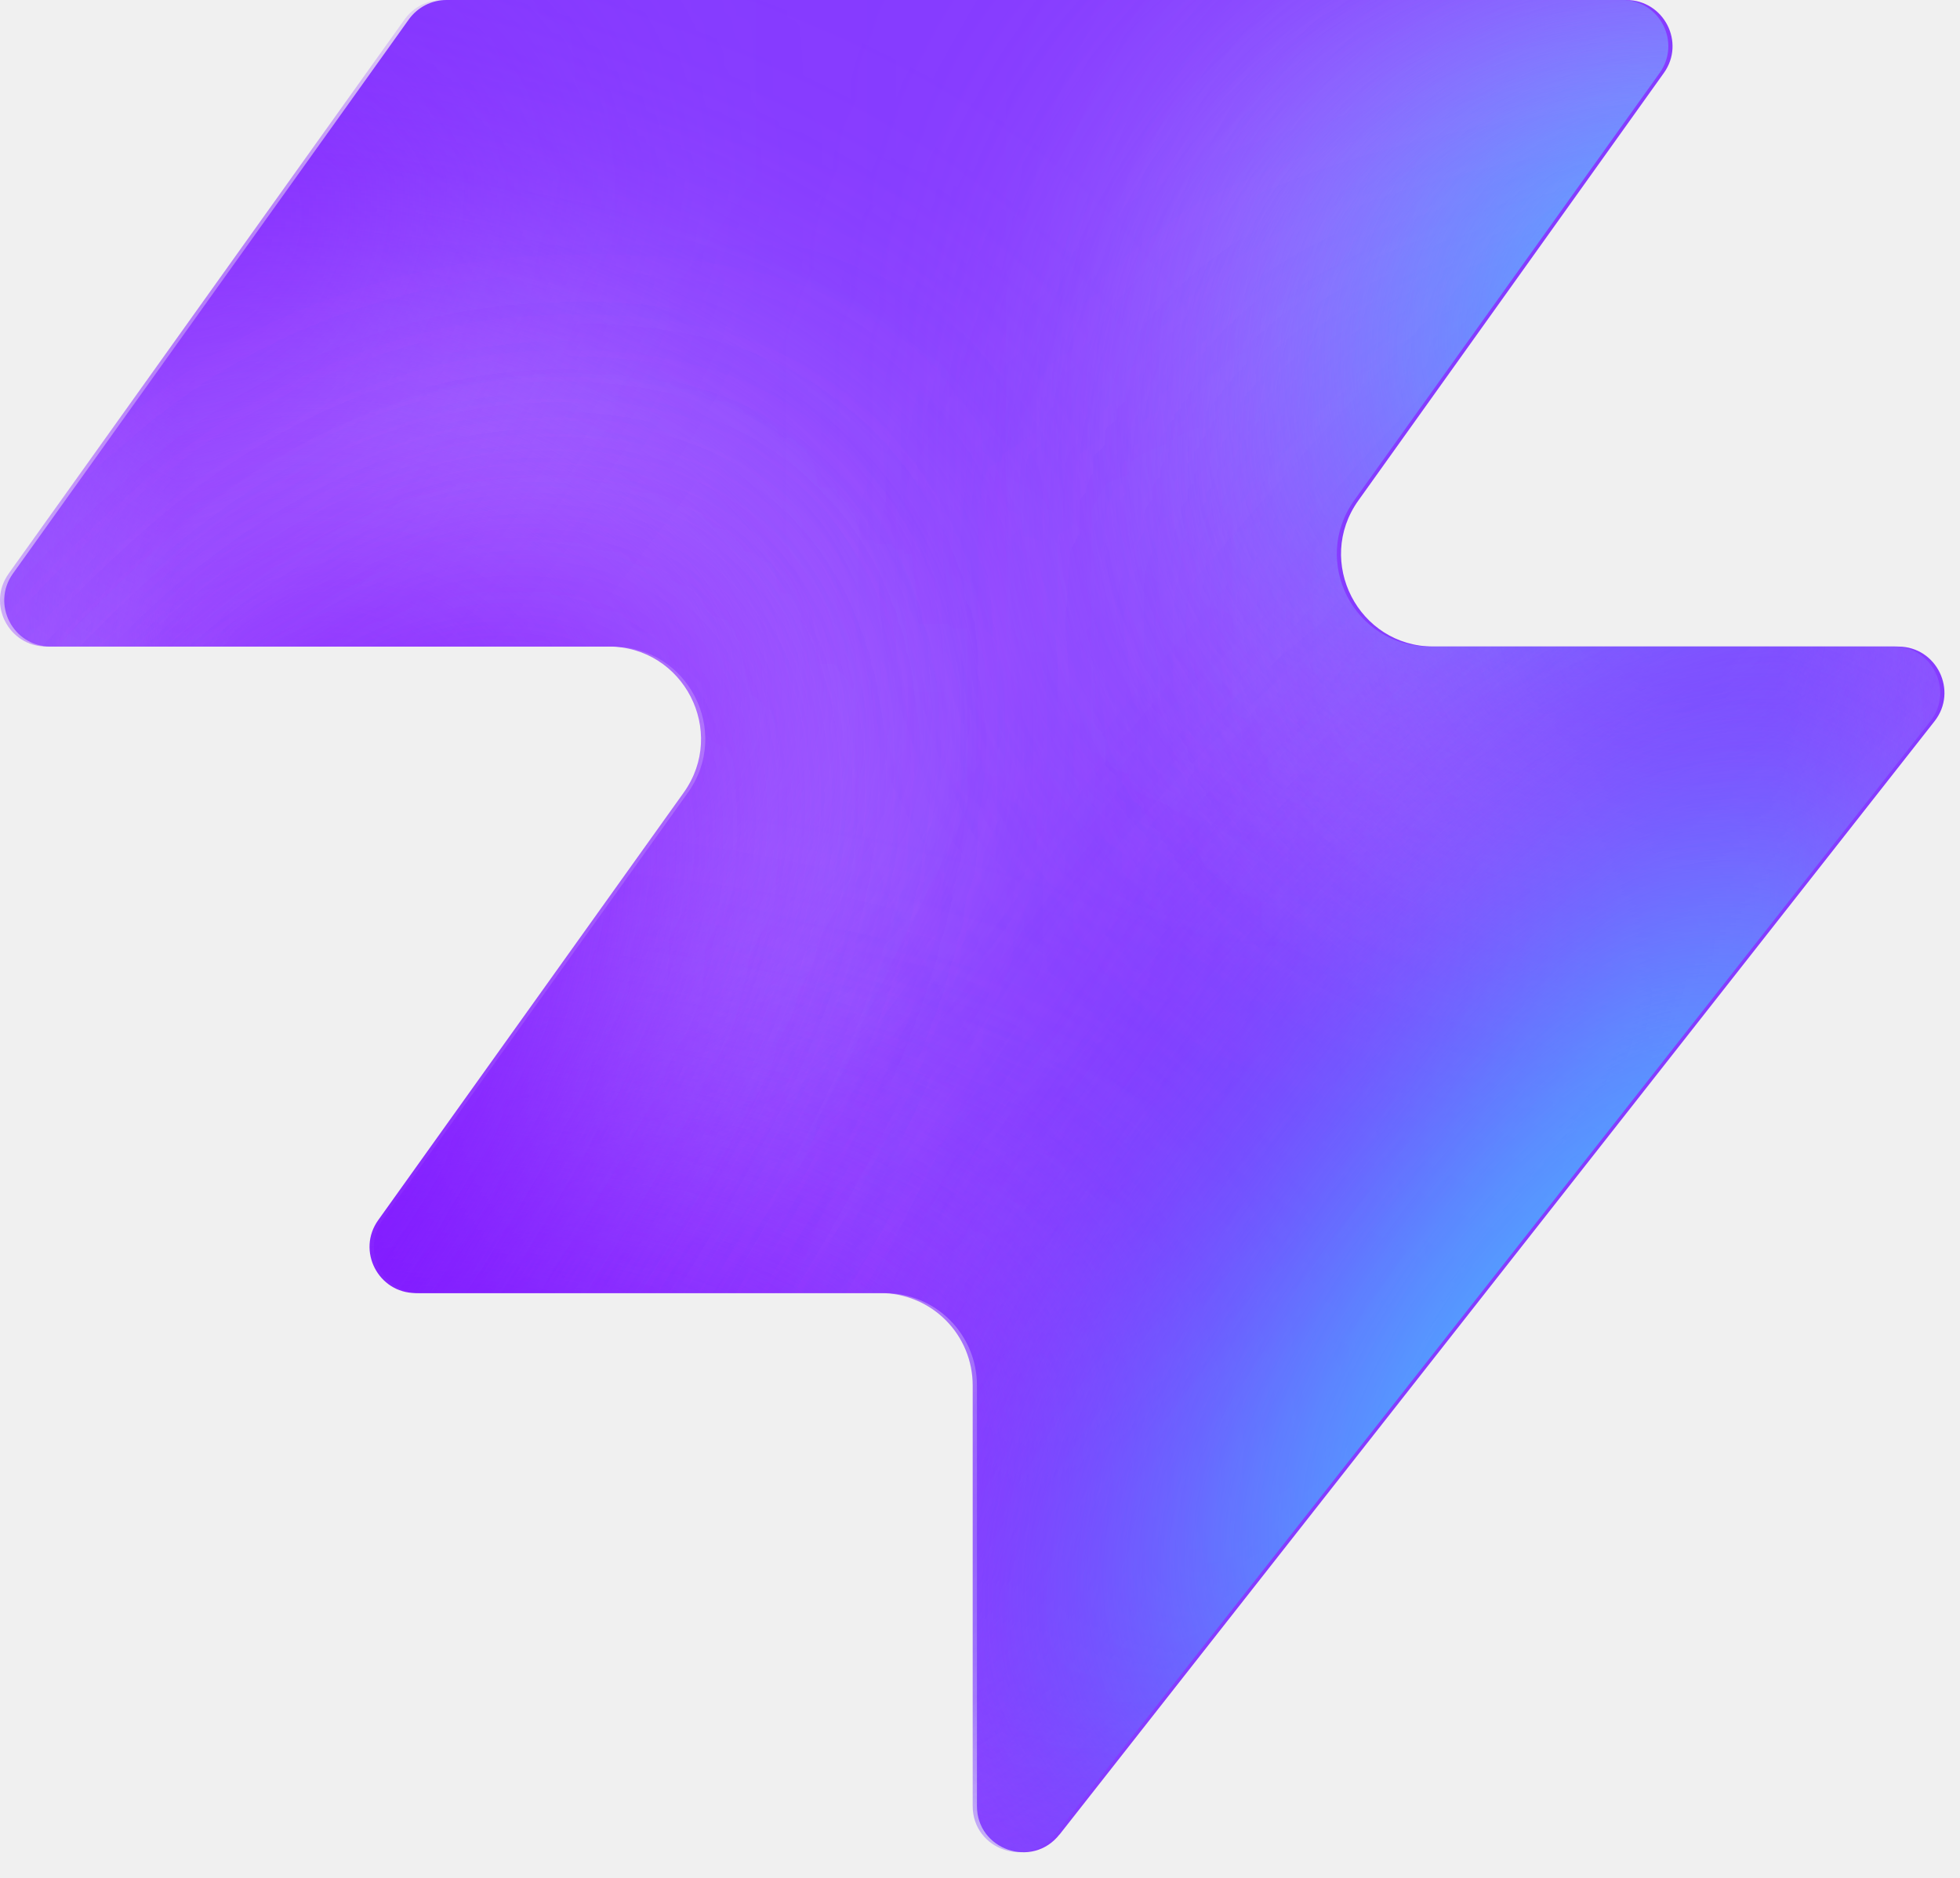
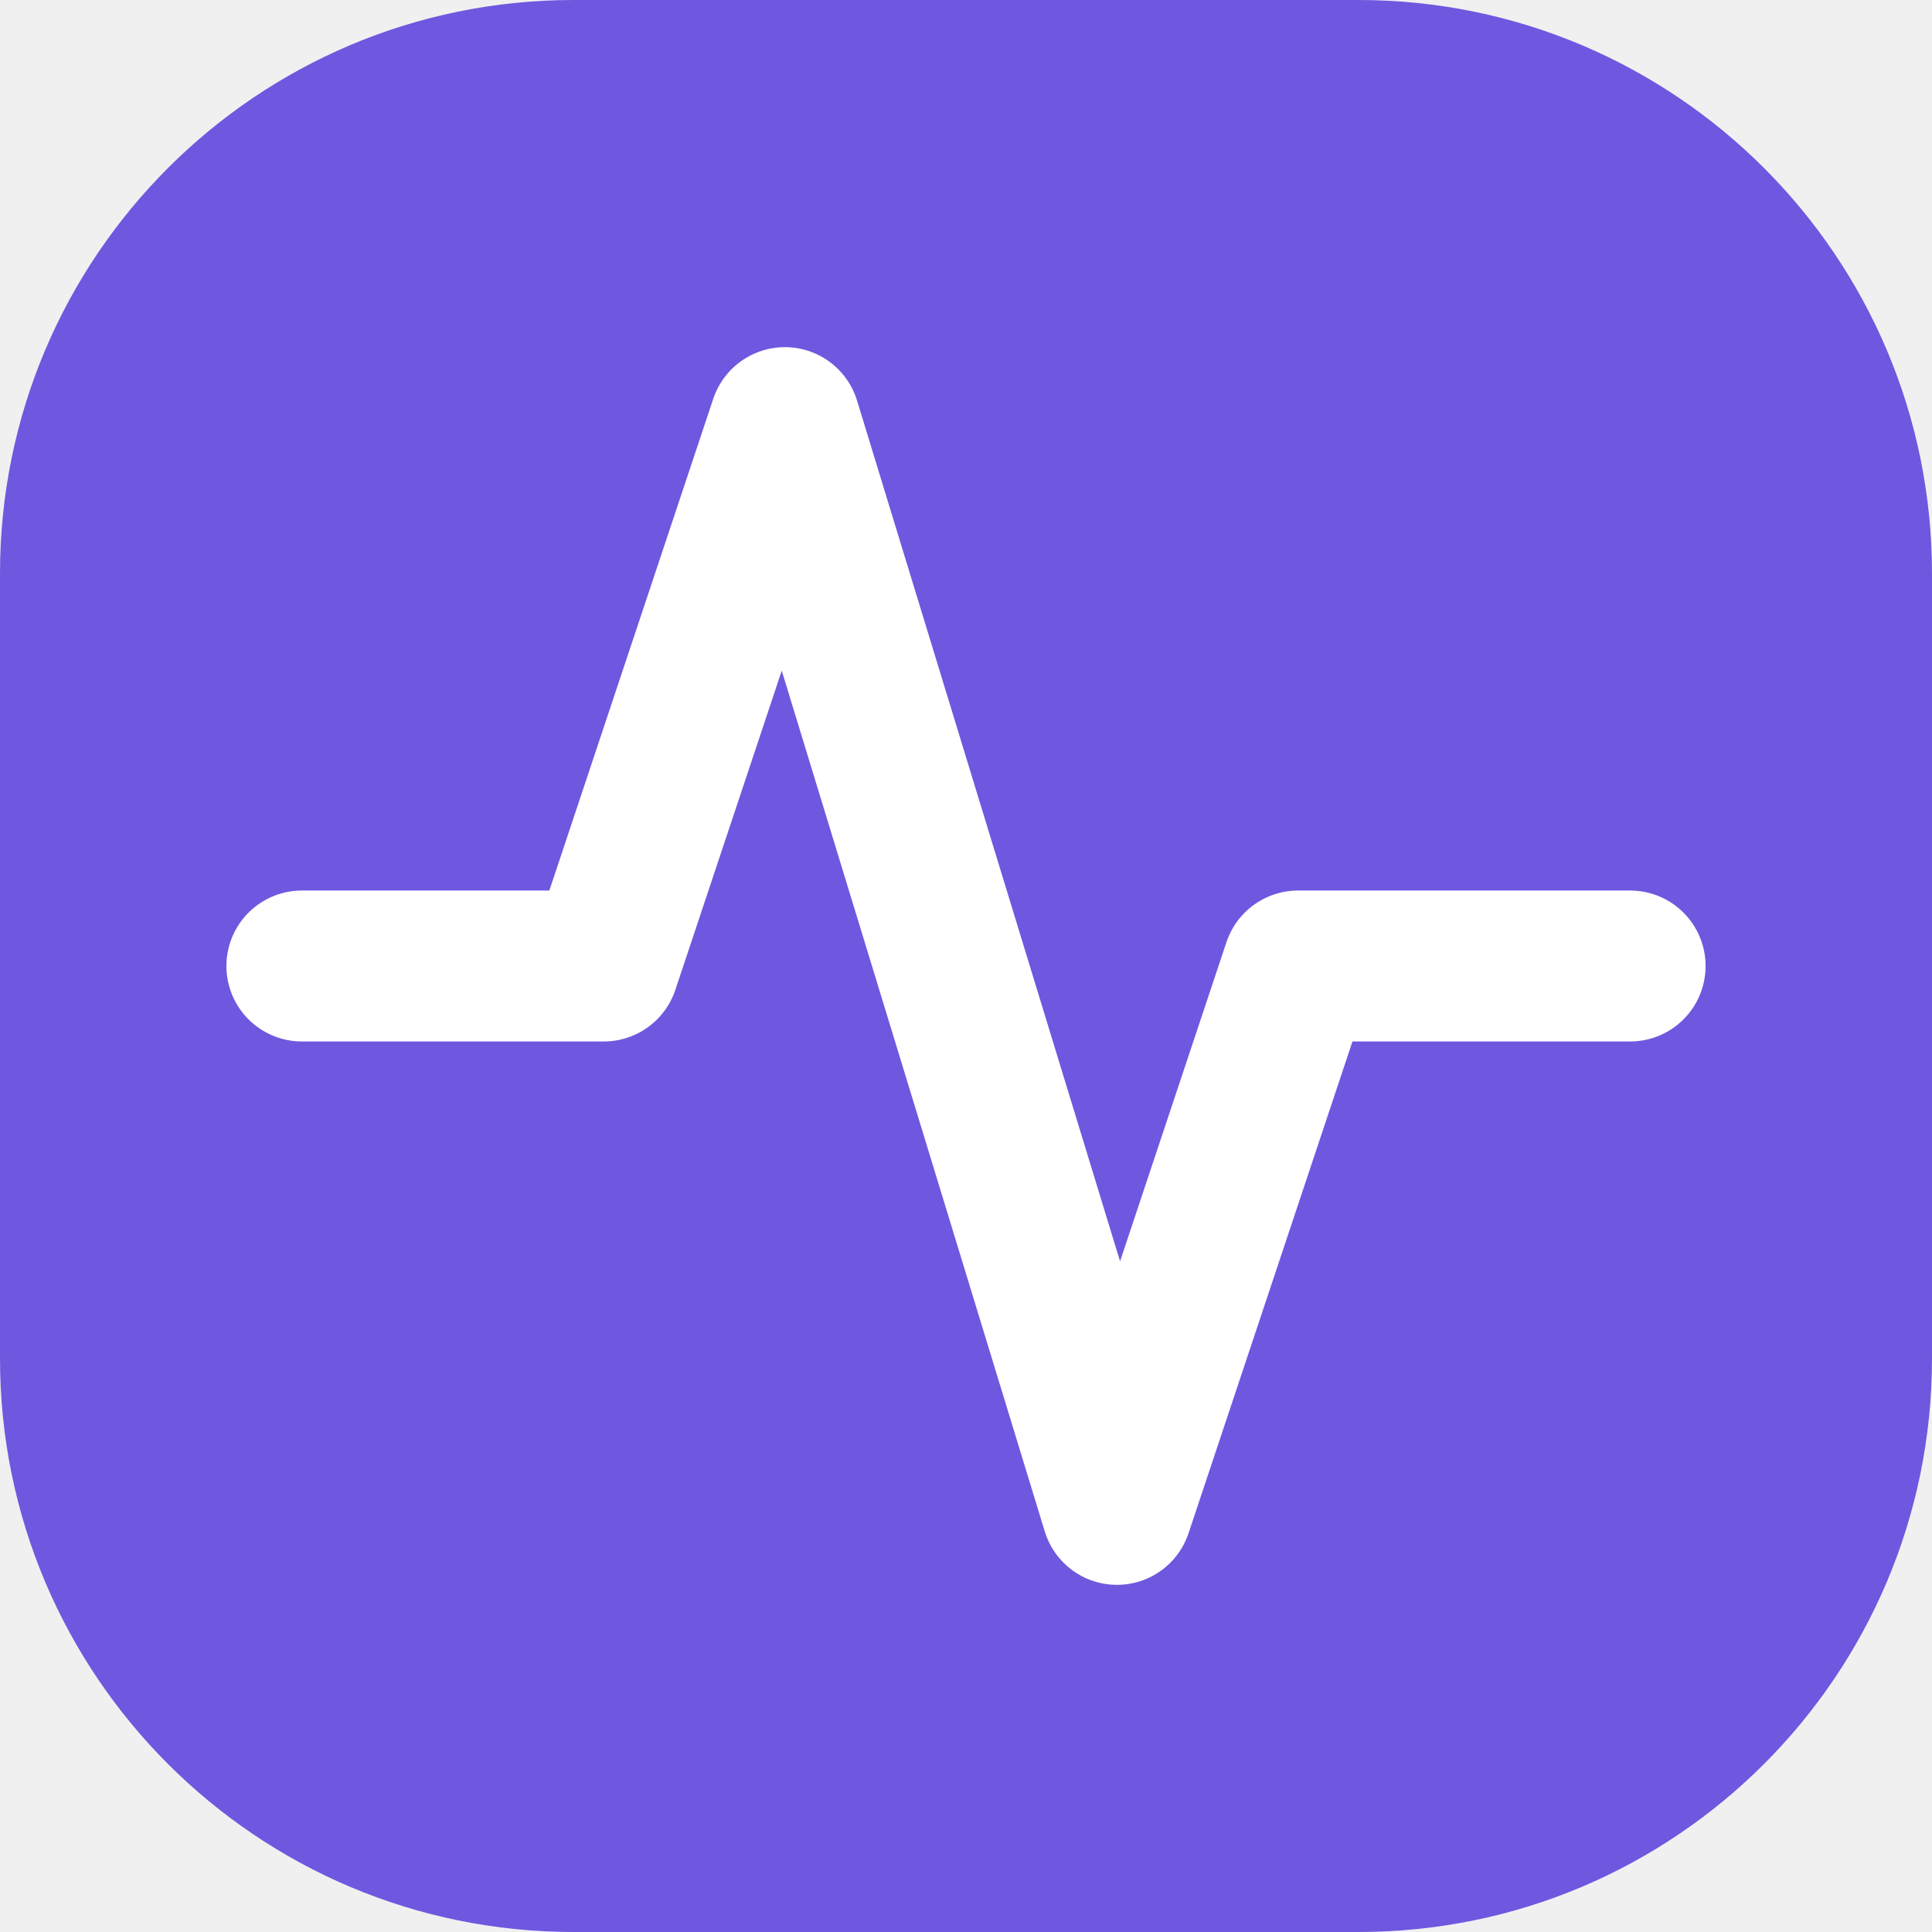
- <svg xmlns="http://www.w3.org/2000/svg" width="48" height="46" fill="none" viewBox="0 0 48 46">
-   <path fill="#863bff" d="M25.946 44.938c-.664.845-2.021.375-2.021-.698V33.937a2.26 2.26 0 0 0-2.262-2.262H10.287c-.92 0-1.456-1.04-.92-1.788l7.48-10.471c1.07-1.497 0-3.578-1.842-3.578H1.237c-.92 0-1.456-1.04-.92-1.788L10.013.474c.214-.297.556-.474.92-.474h28.894c.92 0 1.456 1.04.92 1.788l-7.48 10.471c-1.07 1.498 0 3.579 1.842 3.579h11.377c.943 0 1.473 1.088.89 1.83L25.947 44.94z" style="fill:#863bff;fill:color(display-p3 .525 .23 1);fill-opacity:1" />
-   <mask id="a" width="48" height="46" x="0" y="0" maskUnits="userSpaceOnUse" style="mask-type:alpha">
-     <path fill="#000" d="M25.842 44.938c-.664.844-2.021.375-2.021-.698V33.937a2.26 2.26 0 0 0-2.262-2.262H10.183c-.92 0-1.456-1.04-.92-1.788l7.48-10.471c1.07-1.498 0-3.579-1.842-3.579H1.133c-.92 0-1.456-1.04-.92-1.787L9.91.473c.214-.297.556-.474.92-.474h28.894c.92 0 1.456 1.04.92 1.788l-7.48 10.471c-1.07 1.498 0 3.578 1.842 3.578h11.377c.943 0 1.473 1.088.89 1.832L25.843 44.94z" style="fill:#000;fill-opacity:1" />
-   </mask>
-   <g mask="url(#a)">
-     <g filter="url(#b)">
-       <ellipse cx="5.508" cy="14.704" fill="#ede6ff" rx="5.508" ry="14.704" style="fill:#ede6ff;fill:color(display-p3 .927 .903 1);fill-opacity:1" transform="matrix(.00324 1 1 -.00324 -4.47 31.516)" />
-     </g>
-     <g filter="url(#c)">
-       <ellipse cx="10.399" cy="29.851" fill="#ede6ff" rx="10.399" ry="29.851" style="fill:#ede6ff;fill:color(display-p3 .927 .903 1);fill-opacity:1" transform="matrix(.00324 1 1 -.00324 -39.328 7.883)" />
-     </g>
-     <g filter="url(#d)">
-       <ellipse cx="5.508" cy="30.487" fill="#7e14ff" rx="5.508" ry="30.487" style="fill:#7e14ff;fill:color(display-p3 .492 .077 1);fill-opacity:1" transform="rotate(89.814 -25.913 -14.639)scale(1 -1)" />
-     </g>
-     <g filter="url(#e)">
-       <ellipse cx="5.508" cy="30.599" fill="#7e14ff" rx="5.508" ry="30.599" style="fill:#7e14ff;fill:color(display-p3 .492 .077 1);fill-opacity:1" transform="rotate(89.814 -32.644 -3.334)scale(1 -1)" />
-     </g>
-     <g filter="url(#f)">
-       <ellipse cx="5.508" cy="30.599" fill="#7e14ff" rx="5.508" ry="30.599" style="fill:#7e14ff;fill:color(display-p3 .492 .077 1);fill-opacity:1" transform="matrix(.00324 1 1 -.00324 -34.34 30.47)" />
-     </g>
-     <g filter="url(#g)">
-       <ellipse cx="14.072" cy="22.078" fill="#ede6ff" rx="14.072" ry="22.078" style="fill:#ede6ff;fill:color(display-p3 .927 .903 1);fill-opacity:1" transform="rotate(93.35 24.506 48.493)scale(-1 1)" />
-     </g>
-     <g filter="url(#h)">
-       <ellipse cx="3.47" cy="21.501" fill="#7e14ff" rx="3.47" ry="21.501" style="fill:#7e14ff;fill:color(display-p3 .492 .077 1);fill-opacity:1" transform="rotate(89.009 28.708 47.59)scale(-1 1)" />
-     </g>
-     <g filter="url(#i)">
-       <ellipse cx="3.47" cy="21.501" fill="#7e14ff" rx="3.47" ry="21.501" style="fill:#7e14ff;fill:color(display-p3 .492 .077 1);fill-opacity:1" transform="rotate(89.009 28.708 47.59)scale(-1 1)" />
-     </g>
-     <g filter="url(#j)">
-       <ellipse cx=".387" cy="8.972" fill="#7e14ff" rx="4.407" ry="29.108" style="fill:#7e14ff;fill:color(display-p3 .492 .077 1);fill-opacity:1" transform="rotate(39.51 .387 8.972)" />
-     </g>
-     <g filter="url(#k)">
-       <ellipse cx="47.523" cy="-6.092" fill="#7e14ff" rx="4.407" ry="29.108" style="fill:#7e14ff;fill:color(display-p3 .492 .077 1);fill-opacity:1" transform="rotate(37.892 47.523 -6.092)" />
-     </g>
-     <g filter="url(#l)">
-       <ellipse cx="41.412" cy="6.333" fill="#47bfff" rx="5.971" ry="9.665" style="fill:#47bfff;fill:color(display-p3 .28 .748 1);fill-opacity:1" transform="rotate(37.892 41.412 6.333)" />
-     </g>
-     <g filter="url(#m)">
-       <ellipse cx="-1.879" cy="38.332" fill="#7e14ff" rx="4.407" ry="29.108" style="fill:#7e14ff;fill:color(display-p3 .492 .077 1);fill-opacity:1" transform="rotate(37.892 -1.88 38.332)" />
-     </g>
-     <g filter="url(#n)">
-       <ellipse cx="-1.879" cy="38.332" fill="#7e14ff" rx="4.407" ry="29.108" style="fill:#7e14ff;fill:color(display-p3 .492 .077 1);fill-opacity:1" transform="rotate(37.892 -1.88 38.332)" />
-     </g>
-     <g filter="url(#o)">
-       <ellipse cx="35.651" cy="29.907" fill="#7e14ff" rx="4.407" ry="29.108" style="fill:#7e14ff;fill:color(display-p3 .492 .077 1);fill-opacity:1" transform="rotate(37.892 35.651 29.907)" />
-     </g>
-     <g filter="url(#p)">
-       <ellipse cx="38.418" cy="32.4" fill="#47bfff" rx="5.971" ry="15.297" style="fill:#47bfff;fill:color(display-p3 .28 .748 1);fill-opacity:1" transform="rotate(37.892 38.418 32.4)" />
-     </g>
-   </g>
-   <defs>
-     <filter id="b" width="60.045" height="41.654" x="-19.77" y="16.149" color-interpolation-filters="sRGB" filterUnits="userSpaceOnUse">
-       <feFlood flood-opacity="0" result="BackgroundImageFix" />
-       <feBlend in="SourceGraphic" in2="BackgroundImageFix" result="shape" />
-       <feGaussianBlur result="effect1_foregroundBlur_2002_17158" stdDeviation="7.659" />
-     </filter>
-     <filter id="c" width="90.34" height="51.437" x="-54.613" y="-7.533" color-interpolation-filters="sRGB" filterUnits="userSpaceOnUse">
-       <feFlood flood-opacity="0" result="BackgroundImageFix" />
-       <feBlend in="SourceGraphic" in2="BackgroundImageFix" result="shape" />
-       <feGaussianBlur result="effect1_foregroundBlur_2002_17158" stdDeviation="7.659" />
-     </filter>
-     <filter id="d" width="79.355" height="29.4" x="-49.64" y="2.03" color-interpolation-filters="sRGB" filterUnits="userSpaceOnUse">
-       <feFlood flood-opacity="0" result="BackgroundImageFix" />
-       <feBlend in="SourceGraphic" in2="BackgroundImageFix" result="shape" />
-       <feGaussianBlur result="effect1_foregroundBlur_2002_17158" stdDeviation="4.596" />
-     </filter>
-     <filter id="e" width="79.579" height="29.4" x="-45.045" y="20.029" color-interpolation-filters="sRGB" filterUnits="userSpaceOnUse">
-       <feFlood flood-opacity="0" result="BackgroundImageFix" />
-       <feBlend in="SourceGraphic" in2="BackgroundImageFix" result="shape" />
-       <feGaussianBlur result="effect1_foregroundBlur_2002_17158" stdDeviation="4.596" />
-     </filter>
-     <filter id="f" width="79.579" height="29.4" x="-43.513" y="21.178" color-interpolation-filters="sRGB" filterUnits="userSpaceOnUse">
-       <feFlood flood-opacity="0" result="BackgroundImageFix" />
-       <feBlend in="SourceGraphic" in2="BackgroundImageFix" result="shape" />
-       <feGaussianBlur result="effect1_foregroundBlur_2002_17158" stdDeviation="4.596" />
-     </filter>
-     <filter id="g" width="74.749" height="58.852" x="15.756" y="-17.901" color-interpolation-filters="sRGB" filterUnits="userSpaceOnUse">
-       <feFlood flood-opacity="0" result="BackgroundImageFix" />
-       <feBlend in="SourceGraphic" in2="BackgroundImageFix" result="shape" />
-       <feGaussianBlur result="effect1_foregroundBlur_2002_17158" stdDeviation="7.659" />
-     </filter>
-     <filter id="h" width="61.377" height="25.362" x="23.548" y="2.284" color-interpolation-filters="sRGB" filterUnits="userSpaceOnUse">
-       <feFlood flood-opacity="0" result="BackgroundImageFix" />
-       <feBlend in="SourceGraphic" in2="BackgroundImageFix" result="shape" />
-       <feGaussianBlur result="effect1_foregroundBlur_2002_17158" stdDeviation="4.596" />
-     </filter>
-     <filter id="i" width="61.377" height="25.362" x="23.548" y="2.284" color-interpolation-filters="sRGB" filterUnits="userSpaceOnUse">
-       <feFlood flood-opacity="0" result="BackgroundImageFix" />
-       <feBlend in="SourceGraphic" in2="BackgroundImageFix" result="shape" />
-       <feGaussianBlur result="effect1_foregroundBlur_2002_17158" stdDeviation="4.596" />
-     </filter>
-     <filter id="j" width="56.045" height="63.649" x="-27.636" y="-22.853" color-interpolation-filters="sRGB" filterUnits="userSpaceOnUse">
-       <feFlood flood-opacity="0" result="BackgroundImageFix" />
-       <feBlend in="SourceGraphic" in2="BackgroundImageFix" result="shape" />
-       <feGaussianBlur result="effect1_foregroundBlur_2002_17158" stdDeviation="4.596" />
-     </filter>
-     <filter id="k" width="54.814" height="64.646" x="20.116" y="-38.415" color-interpolation-filters="sRGB" filterUnits="userSpaceOnUse">
-       <feFlood flood-opacity="0" result="BackgroundImageFix" />
-       <feBlend in="SourceGraphic" in2="BackgroundImageFix" result="shape" />
-       <feGaussianBlur result="effect1_foregroundBlur_2002_17158" stdDeviation="4.596" />
-     </filter>
-     <filter id="l" width="33.541" height="35.313" x="24.641" y="-11.323" color-interpolation-filters="sRGB" filterUnits="userSpaceOnUse">
-       <feFlood flood-opacity="0" result="BackgroundImageFix" />
-       <feBlend in="SourceGraphic" in2="BackgroundImageFix" result="shape" />
-       <feGaussianBlur result="effect1_foregroundBlur_2002_17158" stdDeviation="4.596" />
-     </filter>
-     <filter id="m" width="54.814" height="64.646" x="-29.286" y="6.009" color-interpolation-filters="sRGB" filterUnits="userSpaceOnUse">
-       <feFlood flood-opacity="0" result="BackgroundImageFix" />
-       <feBlend in="SourceGraphic" in2="BackgroundImageFix" result="shape" />
-       <feGaussianBlur result="effect1_foregroundBlur_2002_17158" stdDeviation="4.596" />
-     </filter>
-     <filter id="n" width="54.814" height="64.646" x="-29.286" y="6.009" color-interpolation-filters="sRGB" filterUnits="userSpaceOnUse">
-       <feFlood flood-opacity="0" result="BackgroundImageFix" />
-       <feBlend in="SourceGraphic" in2="BackgroundImageFix" result="shape" />
-       <feGaussianBlur result="effect1_foregroundBlur_2002_17158" stdDeviation="4.596" />
-     </filter>
-     <filter id="o" width="54.814" height="64.646" x="8.244" y="-2.416" color-interpolation-filters="sRGB" filterUnits="userSpaceOnUse">
-       <feFlood flood-opacity="0" result="BackgroundImageFix" />
-       <feBlend in="SourceGraphic" in2="BackgroundImageFix" result="shape" />
-       <feGaussianBlur result="effect1_foregroundBlur_2002_17158" stdDeviation="4.596" />
-     </filter>
-     <filter id="p" width="39.409" height="43.623" x="18.713" y="10.588" color-interpolation-filters="sRGB" filterUnits="userSpaceOnUse">
-       <feFlood flood-opacity="0" result="BackgroundImageFix" />
-       <feBlend in="SourceGraphic" in2="BackgroundImageFix" result="shape" />
-       <feGaussianBlur result="effect1_foregroundBlur_2002_17158" stdDeviation="4.596" />
-     </filter>
-   </defs>
+ <svg xmlns="http://www.w3.org/2000/svg" width="64" height="64" viewBox="0 0 64 64" fill="none">
+   <rect width="64" height="64" rx="19" fill="#7057DF" />
+   <path d="M10 32h10l6-18 11 36 6-18h11" stroke="#FFF" stroke-width="5" stroke-linecap="round" stroke-linejoin="round" />
</svg>
